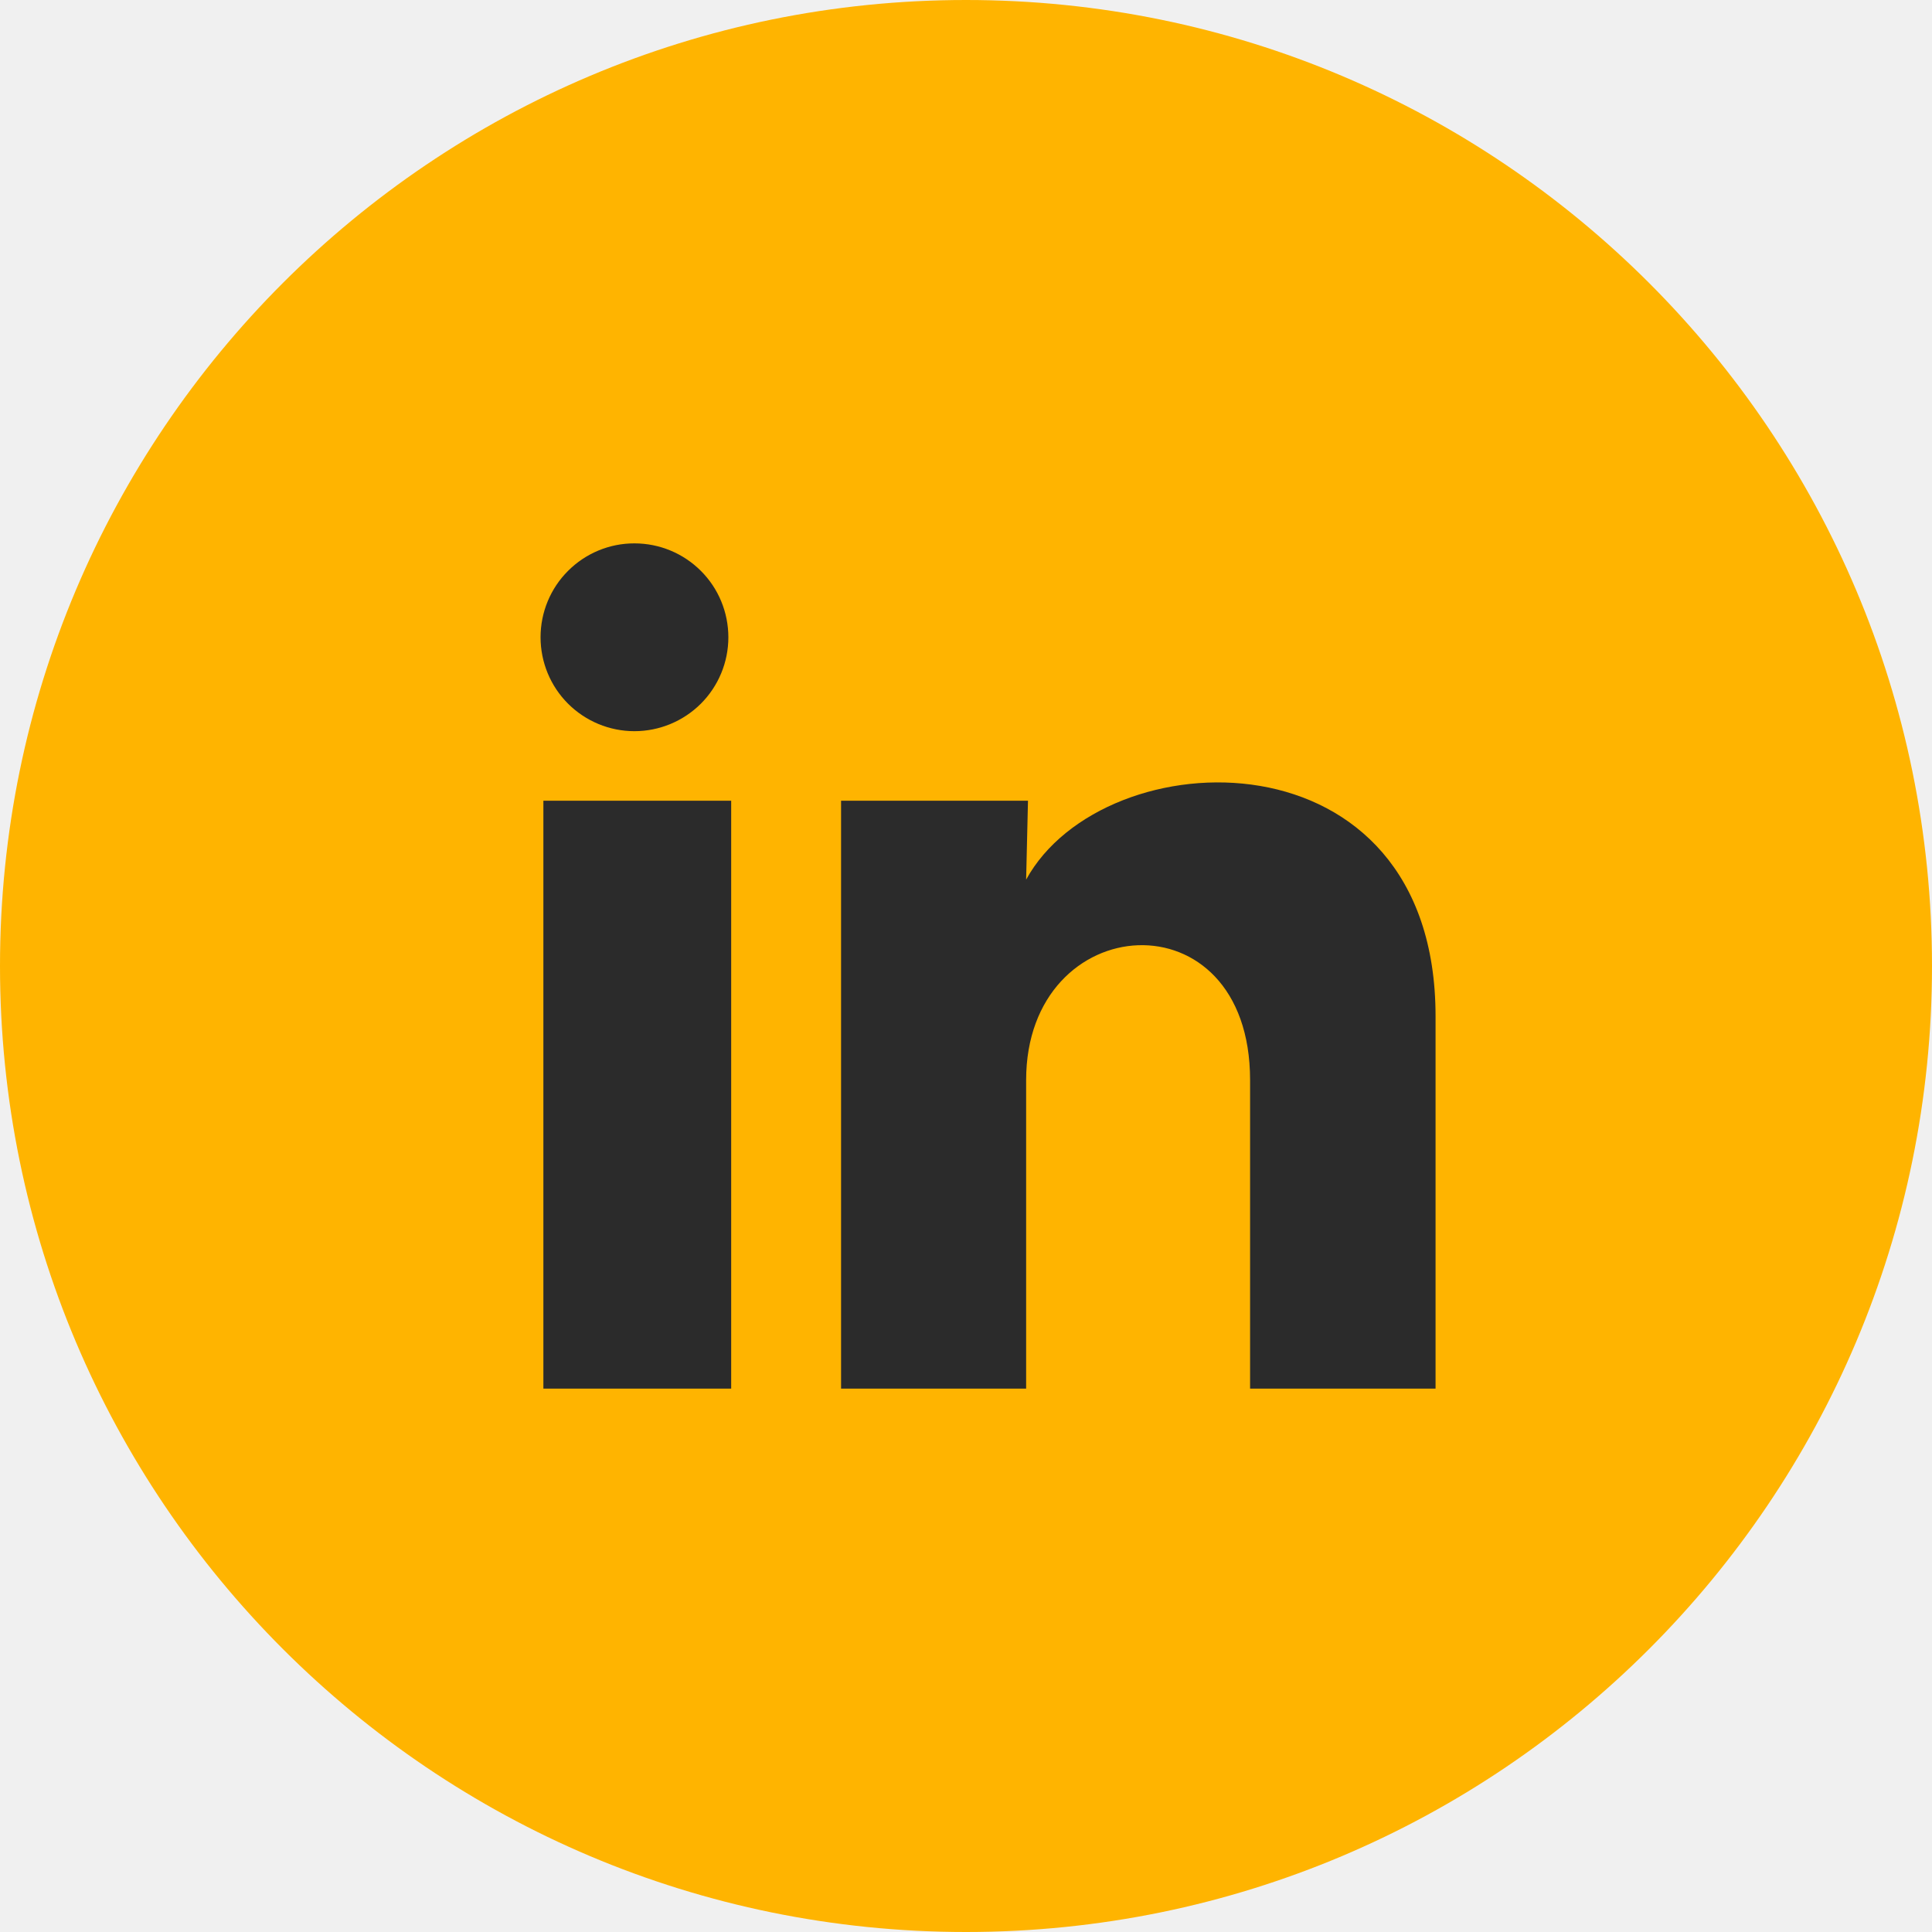
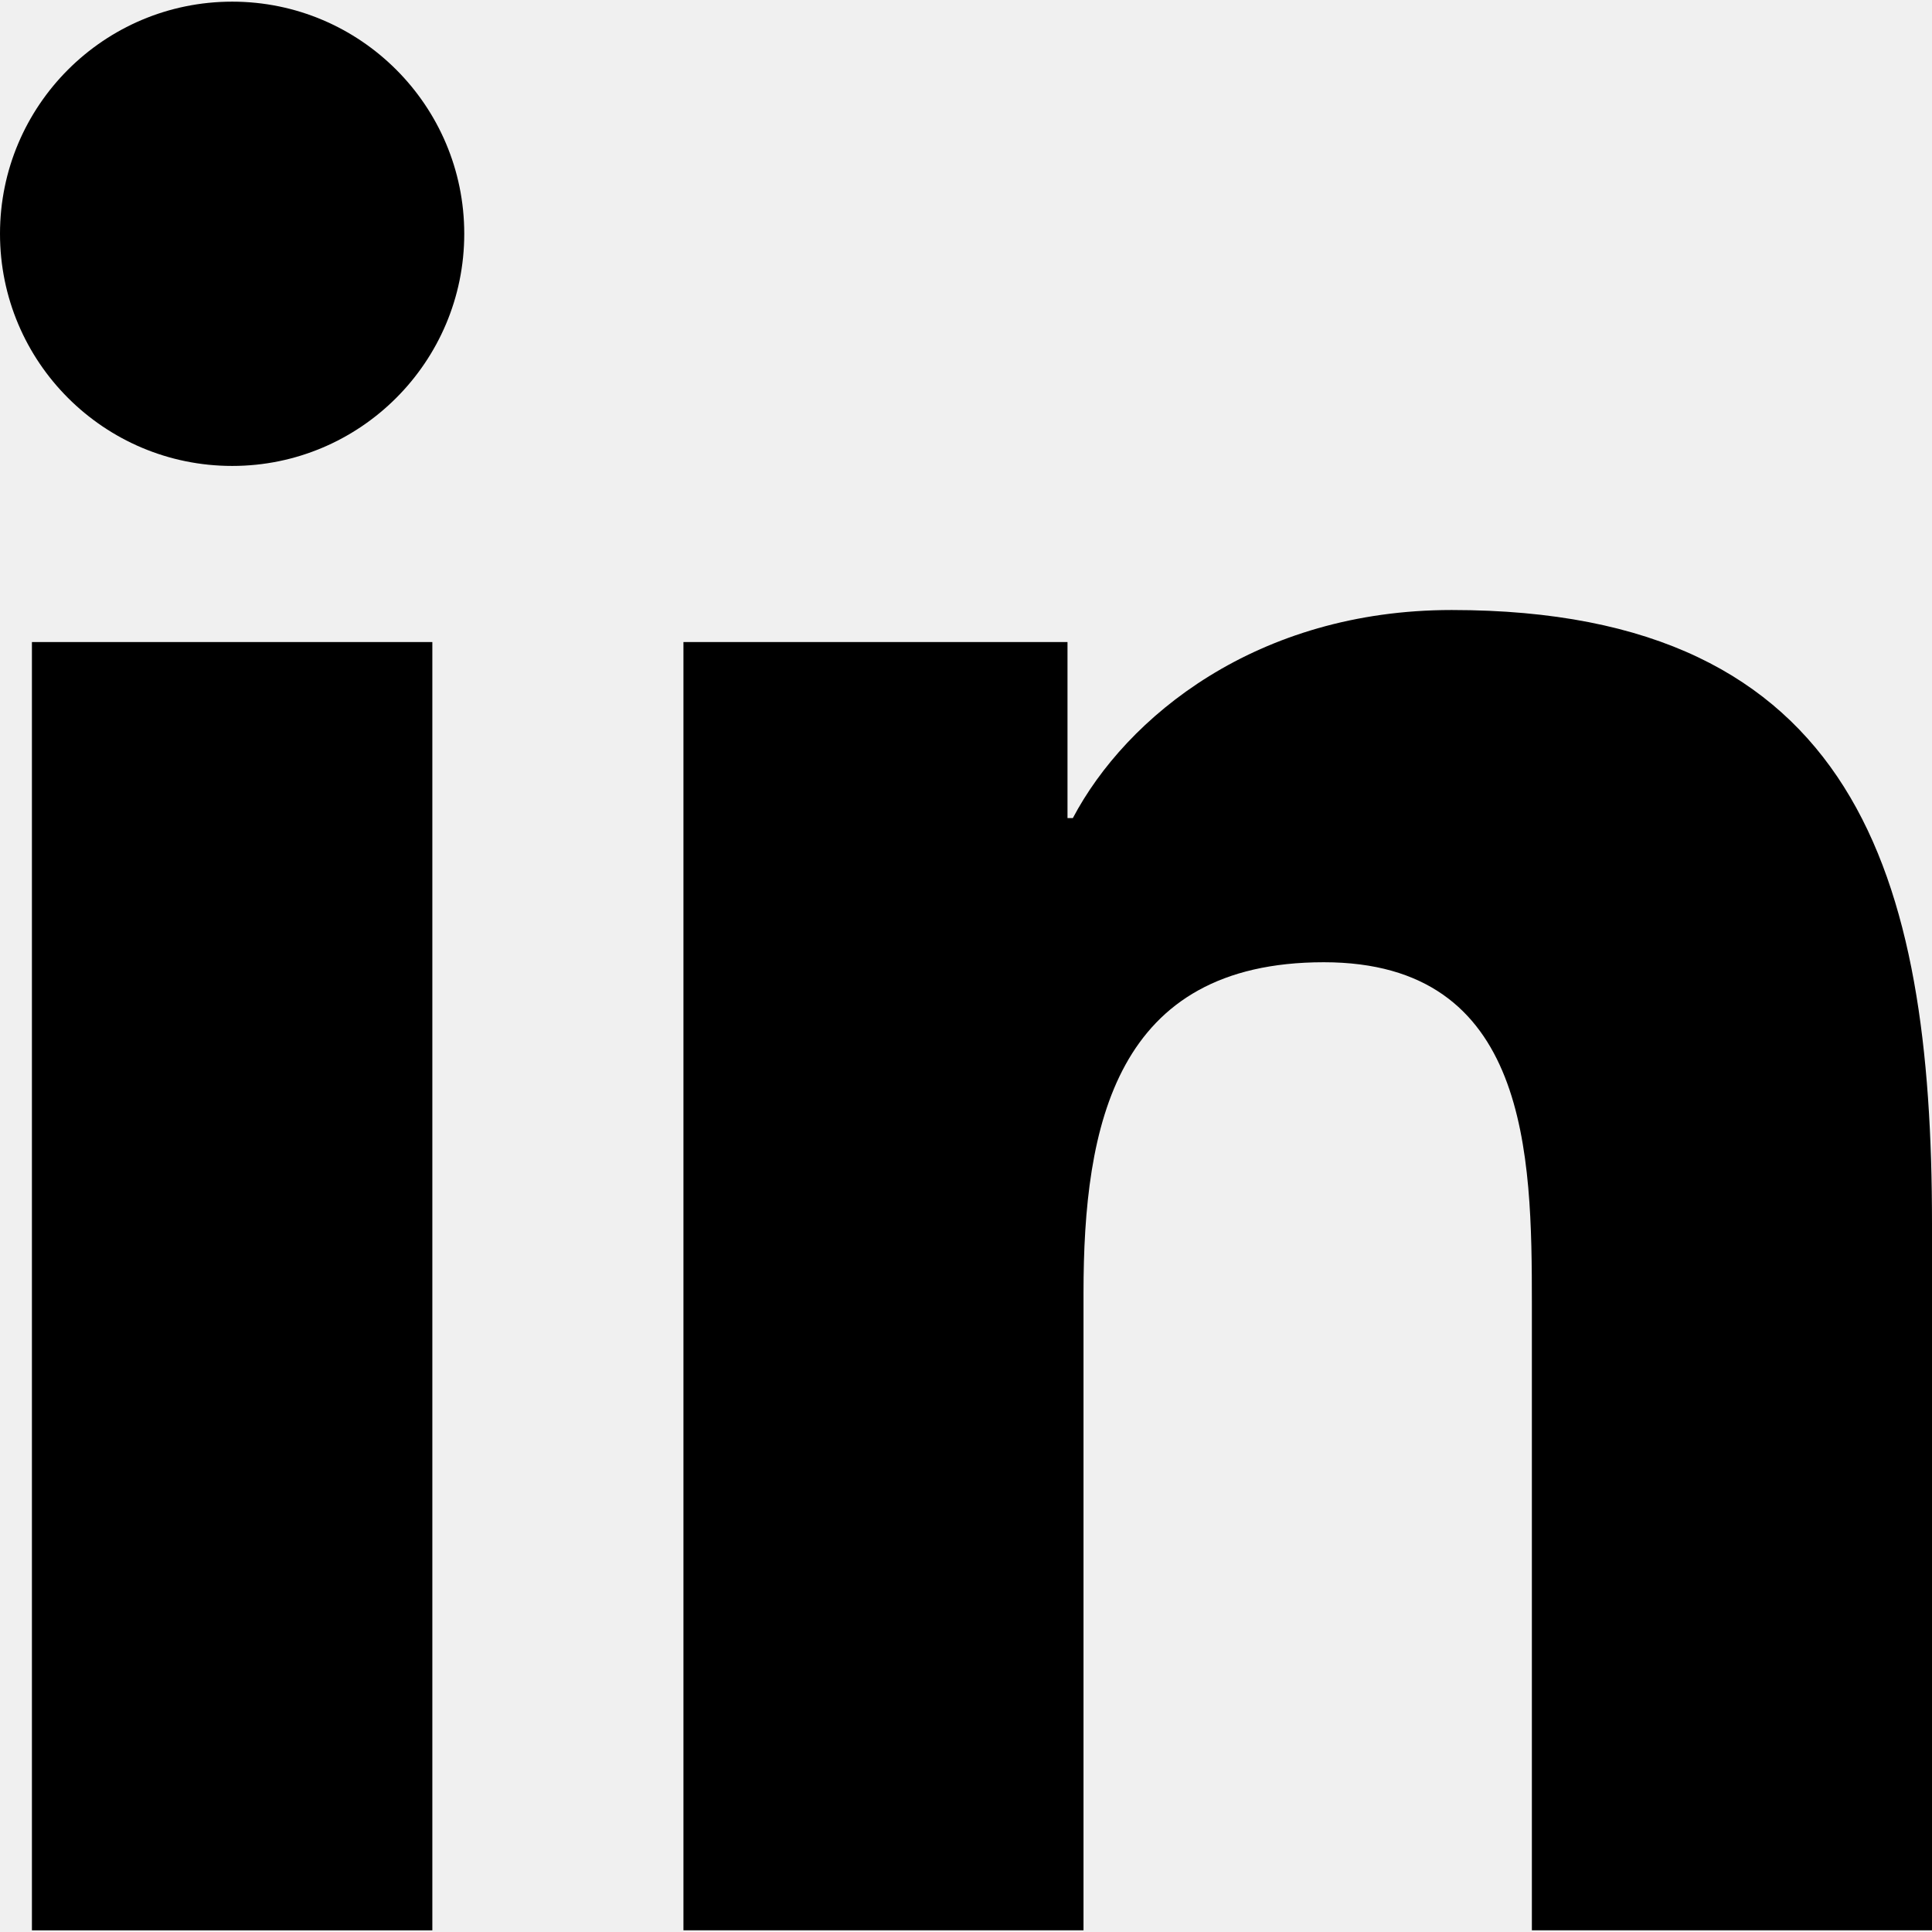
- <svg xmlns="http://www.w3.org/2000/svg" viewBox="0 0 24 24" fill="none" x="0" y="0">
-   <defs>
-     <clipPath id="clip5_2_447">
-       <rect width="14" height="14" fill="white" transform="translate(5, 5)" />
-     </clipPath>
-   </defs>
-   <g id="Linkeding">
-     <circle id="Ellipse 18" cx="12" cy="12" r="12" fill="#FFB400" />
-     <g id="Icons-linkedin">
-       <g id="Icons-linkedin_2">
-         <g id="Icons-linkedin_3" clip-path="url(#clip5_2_447)">
-           <path id="Vector_5" d="M9.048,7.917c0,0.309 -0.123,0.606 -0.342,0.825c-0.219,0.218 -0.516,0.341 -0.825,0.341c-0.309,0 -0.606,-0.123 -0.825,-0.342c-0.219,-0.219 -0.341,-0.516 -0.341,-0.825c0,-0.31 0.123,-0.607 0.342,-0.825c0.219,-0.219 0.516,-0.342 0.825,-0.341c0.31,0 0.606,0.123 0.825,0.342c0.219,0.219 0.341,0.515 0.341,0.825zM9.083,9.947h-2.333v7.303h2.333zM12.77,9.947h-2.322v7.303h2.299v-3.832c0,-2.135 2.782,-2.334 2.782,0v3.832h2.304v-4.626c0,-3.599 -4.118,-3.465 -5.086,-1.697z" fill="#2B2B2B" />
-         </g>
-       </g>
+ <svg xmlns="http://www.w3.org/2000/svg" fill="#000000" version="1.1" id="Capa_1" width="800px" height="800px" viewBox="0 0 93.06 93.06" xml:space="preserve">
+   <g>
+     <g>
+       <path d="M11.185,0.08C5.004,0.08,0.001,5.092,0,11.259c0,6.173,5.003,11.184,11.186,11.184c6.166,0,11.176-5.011,11.176-11.184    C22.362,5.091,17.351,0.08,11.185,0.08z" />
+       <rect x="1.538" y="30.926" width="19.287" height="62.054" />
+       <path d="M69.925,29.383c-9.382,0-15.673,5.144-18.248,10.022h-0.258v-8.479H32.921H32.92v62.053h19.27V62.281    c0-8.093,1.541-15.932,11.575-15.932c9.89,0,10.022,9.256,10.022,16.451v30.178H93.06V58.942    C93.06,42.235,89.455,29.383,69.925,29.383z" />
    </g>
  </g>
</svg>
